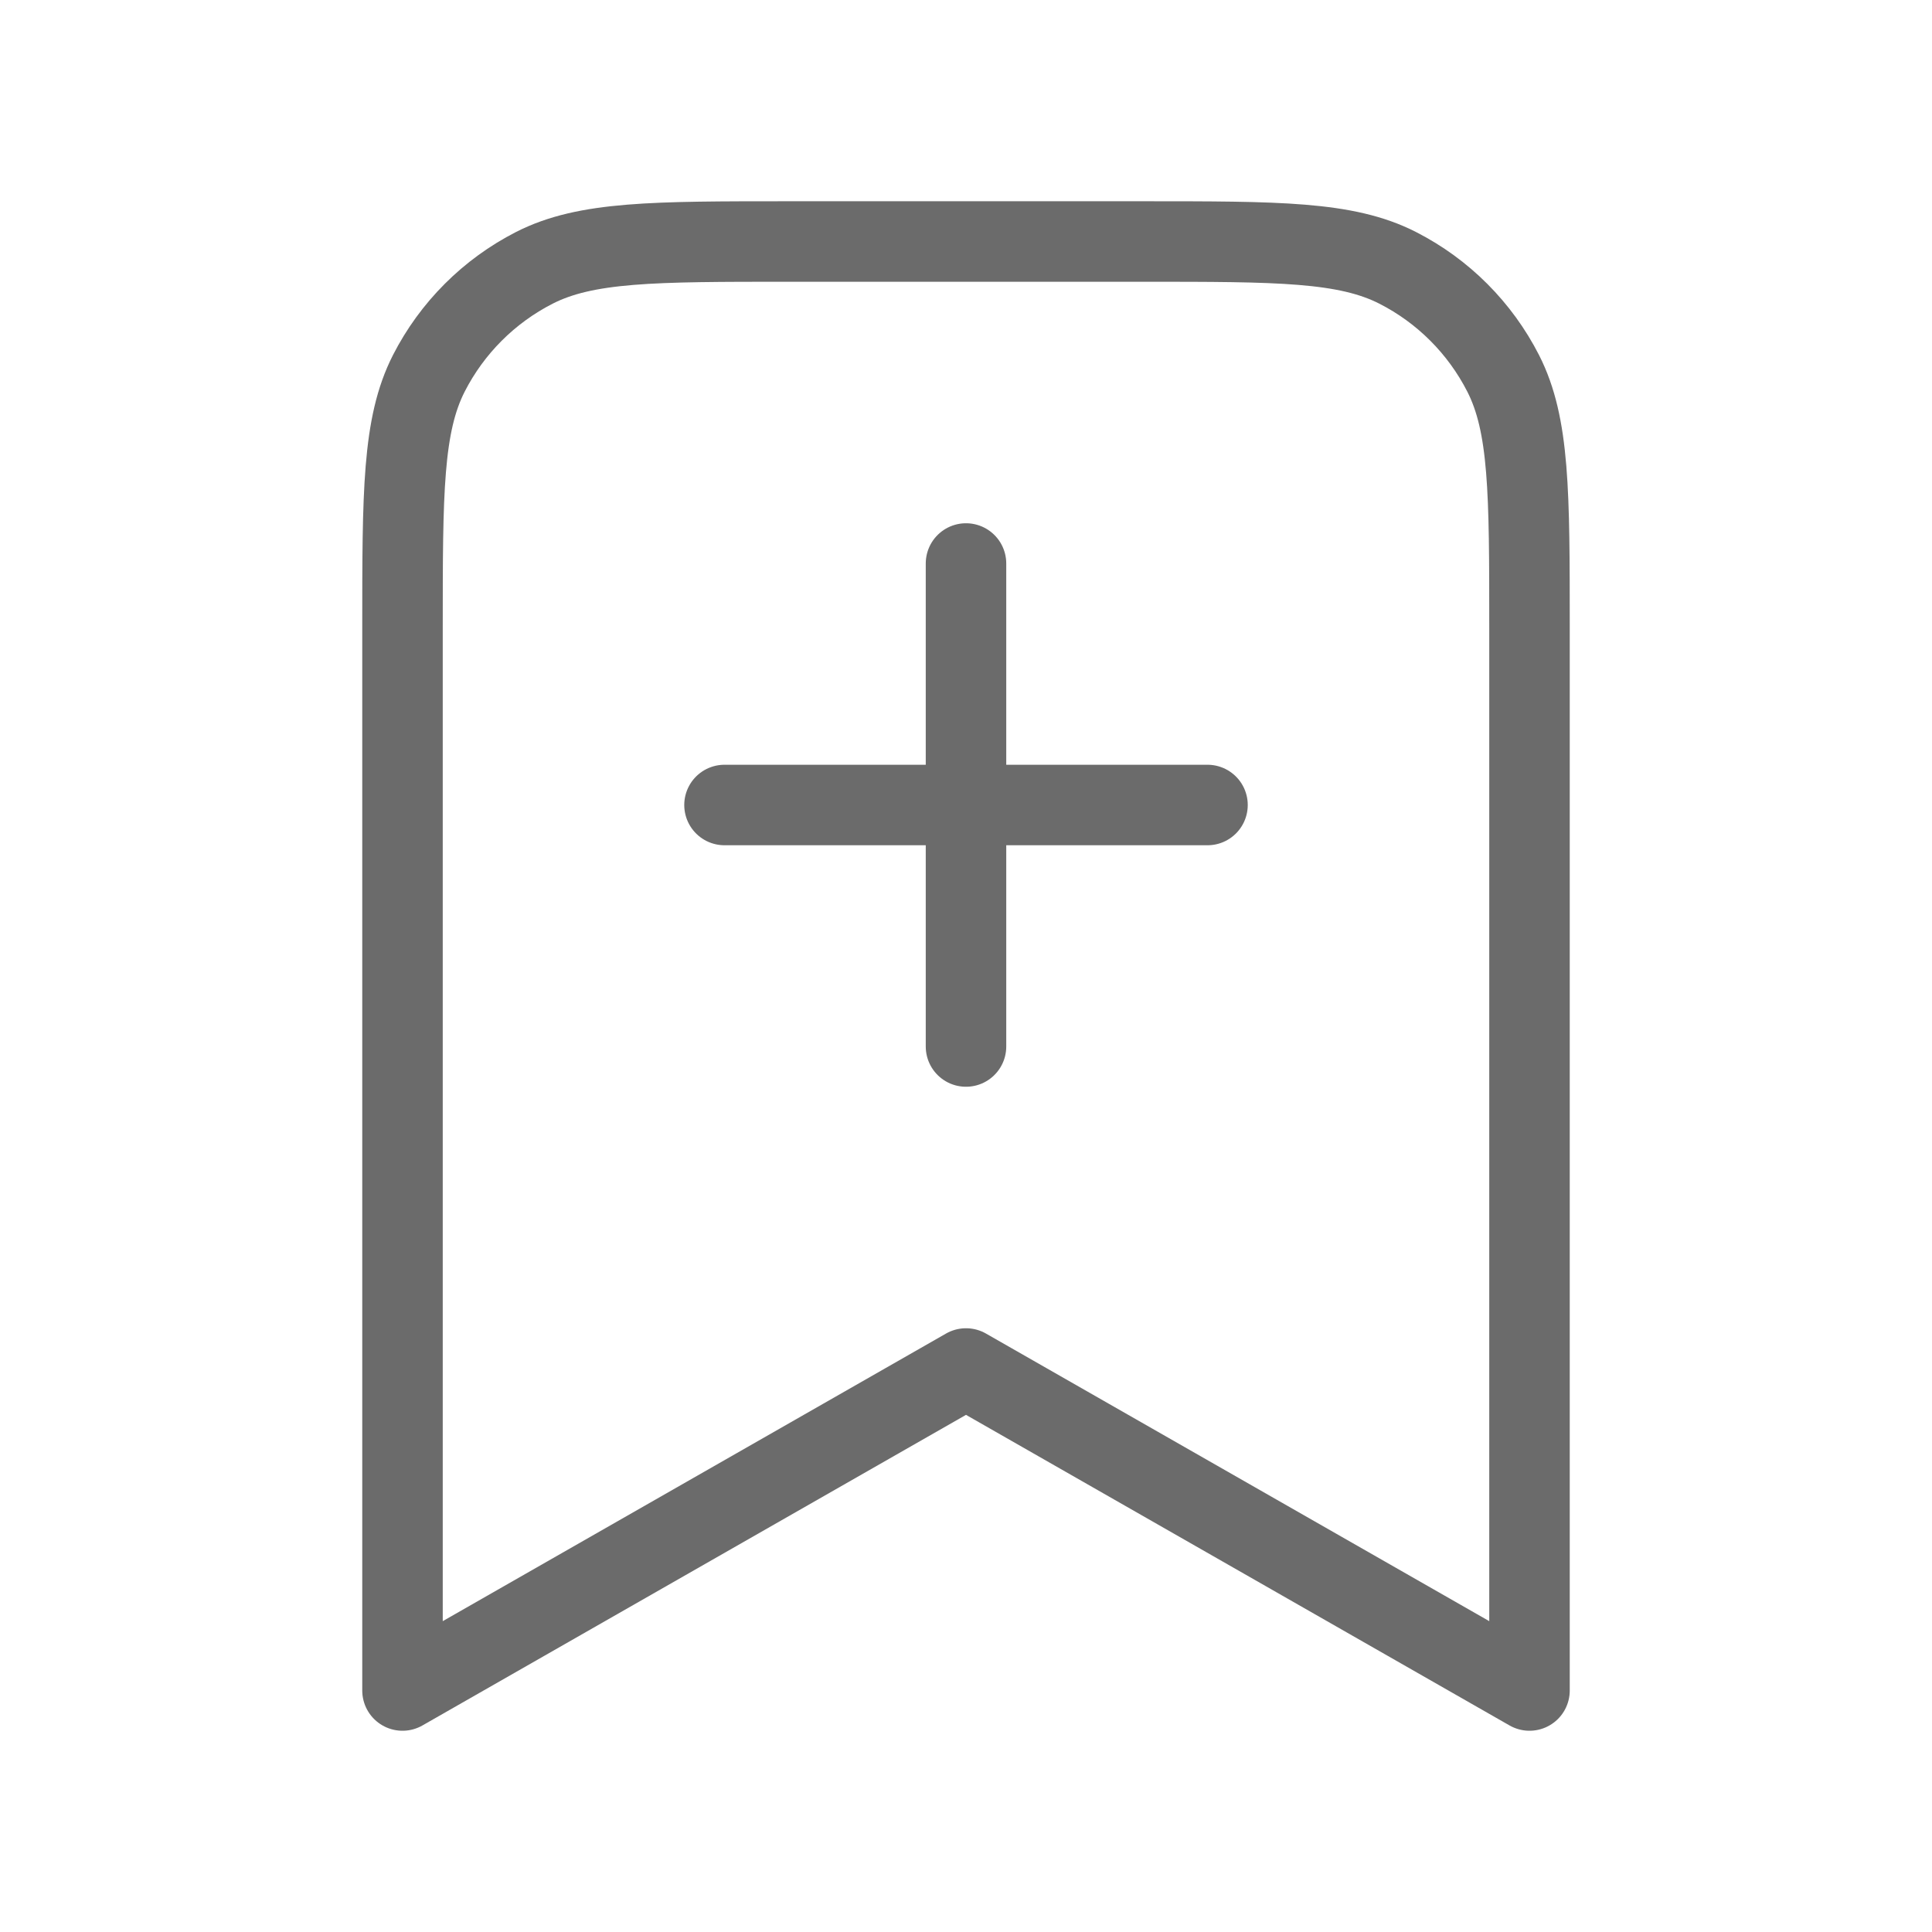
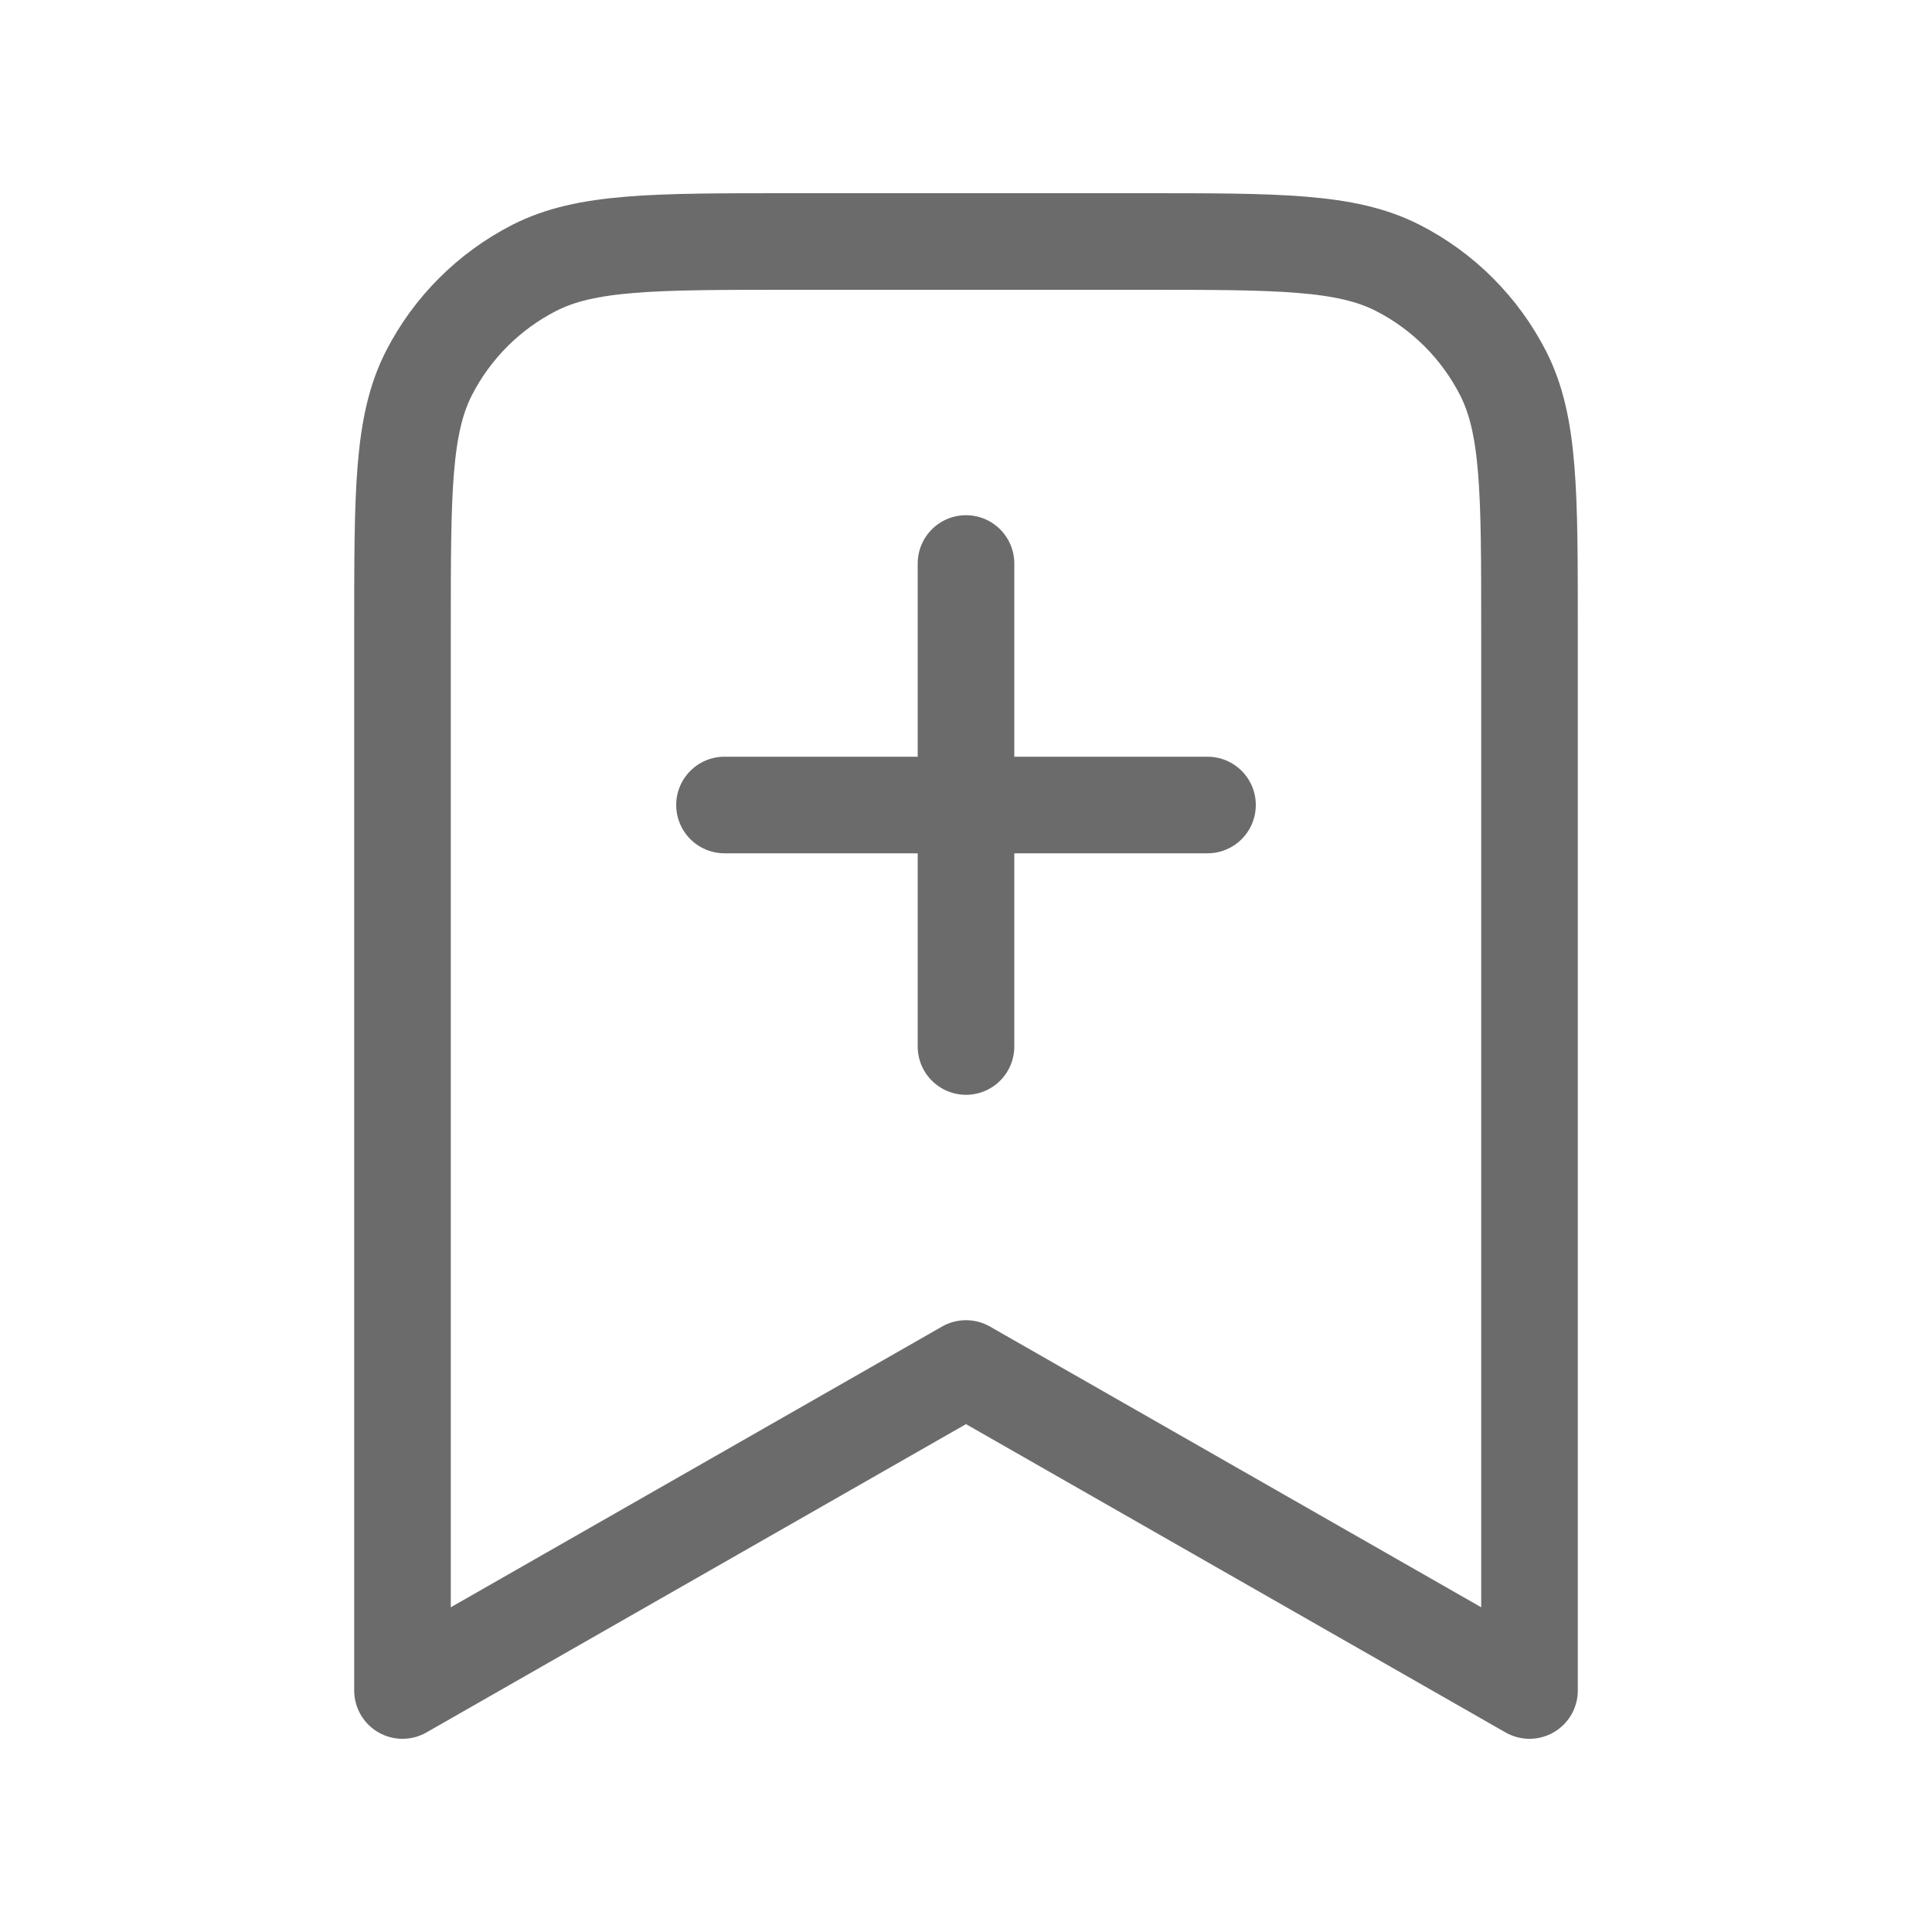
<svg xmlns="http://www.w3.org/2000/svg" width="24" height="24" viewBox="0 0 24 24" fill="none">
-   <path d="M12 13V7M9 10H15M19 21V7.8C19 6.12 19 5.28 18.673 4.638C18.385 4.074 17.927 3.615 17.362 3.327C16.72 3 15.88 3 14.2 3H9.8C8.12 3 7.28 3 6.638 3.327C6.074 3.615 5.615 4.074 5.327 4.638C5 5.28 5 6.12 5 7.8V21L12 17L19 21Z" stroke="#6B6B6B" stroke-width="1" stroke-linecap="round" stroke-linejoin="round" />
+   <path d="M12 13V7M9 10H15M19 21V7.8C19 6.12 19 5.28 18.673 4.638C18.385 4.074 17.927 3.615 17.362 3.327C16.72 3 15.88 3 14.2 3H9.8C8.12 3 7.28 3 6.638 3.327C6.074 3.615 5.615 4.074 5.327 4.638C5 5.28 5 6.12 5 7.8V21L12 17L19 21Z" stroke="#6B6B6B" stroke-width="1.2" stroke-linecap="round" stroke-linejoin="round" />
</svg>
